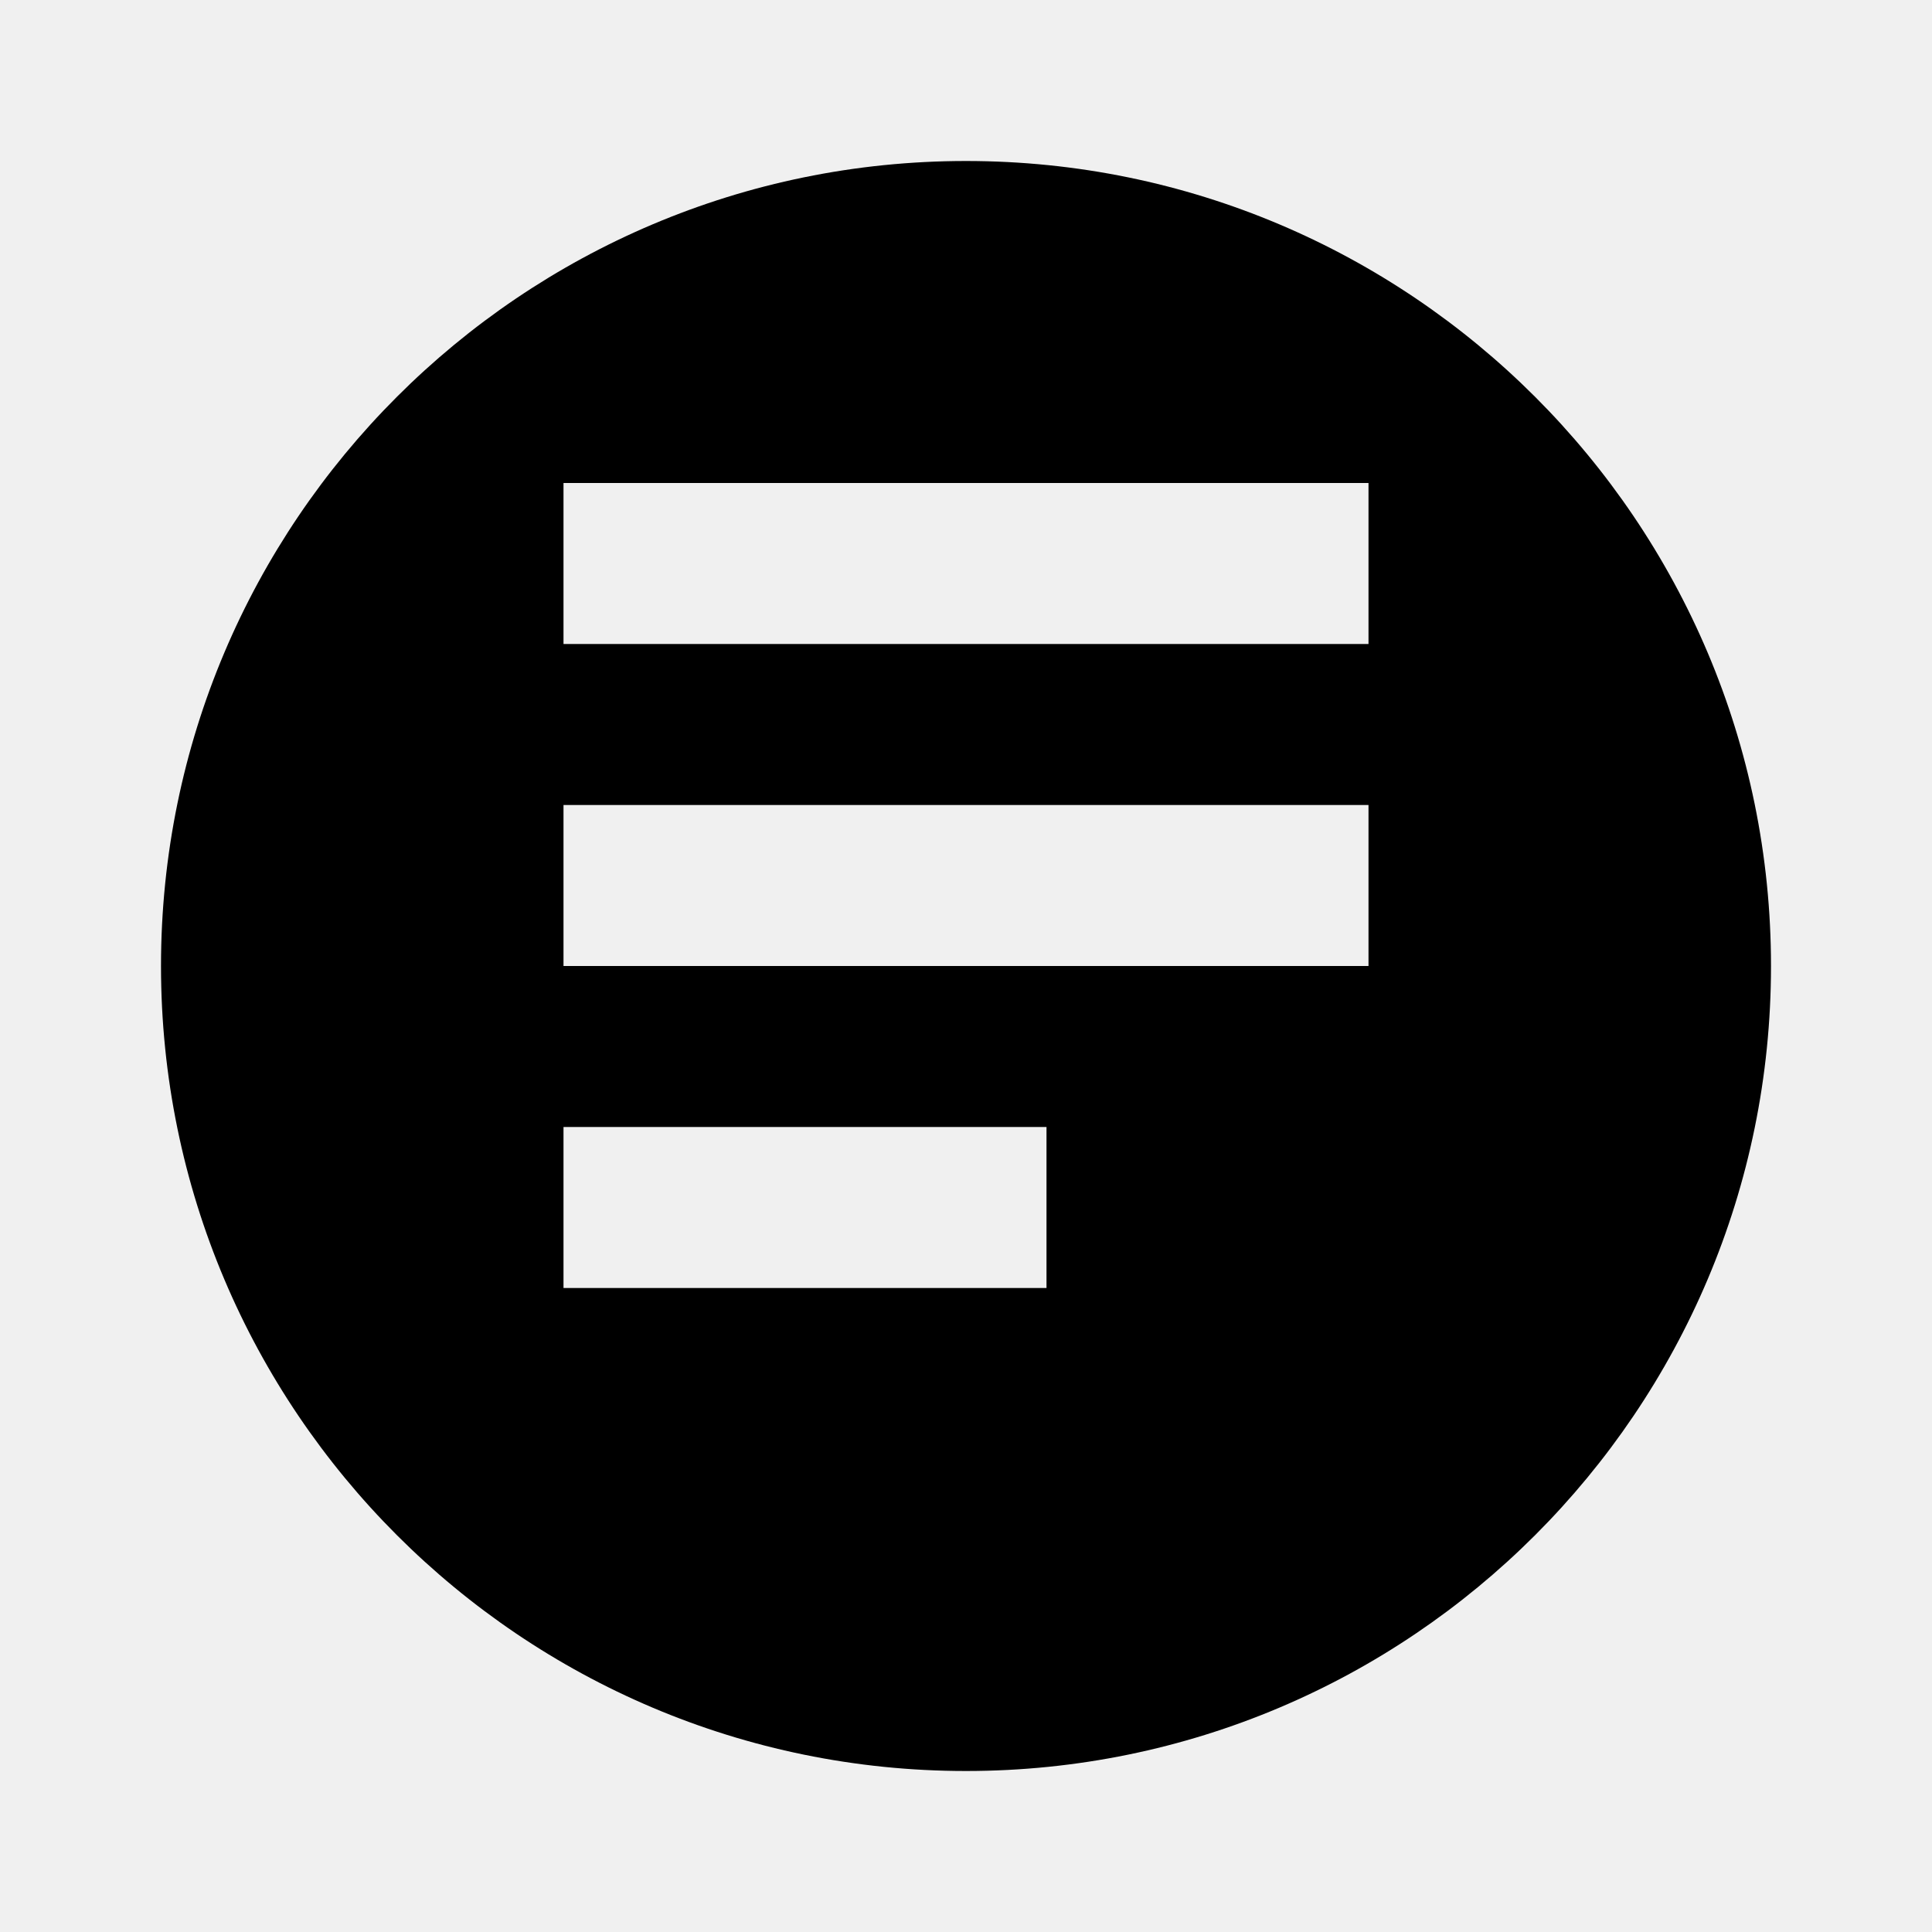
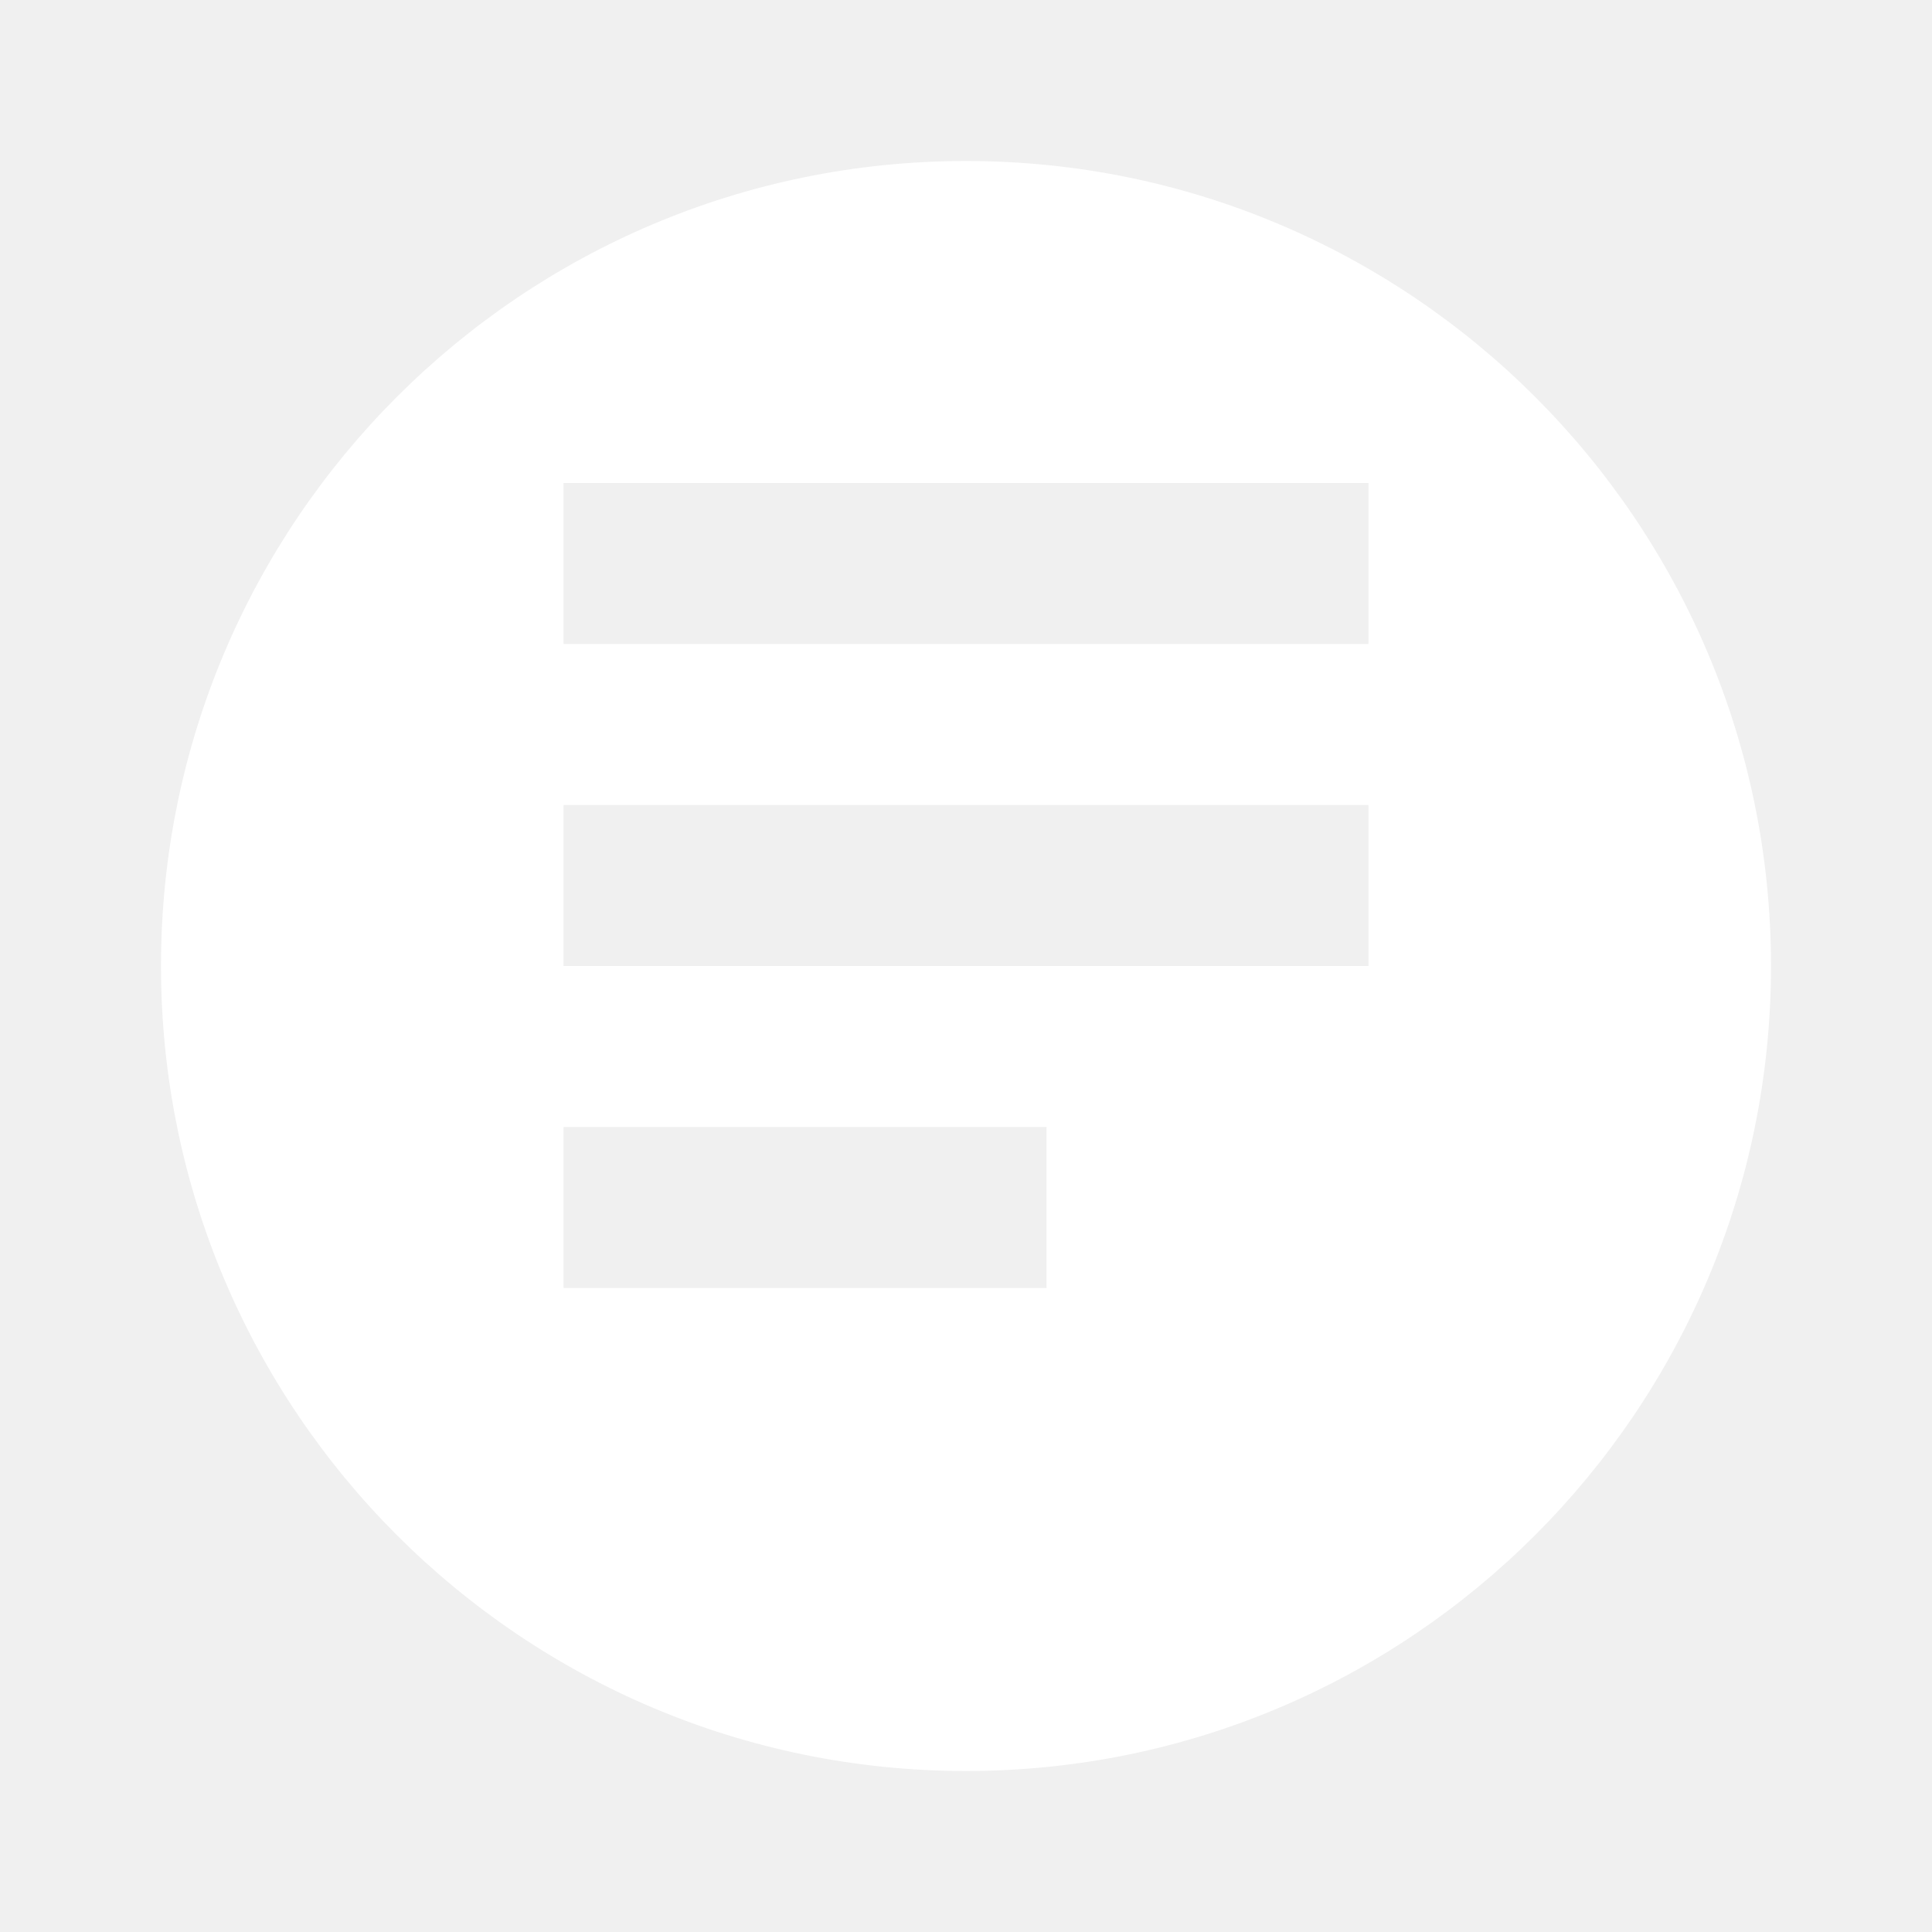
- <svg xmlns="http://www.w3.org/2000/svg" viewBox="0 0 24 24" fill="currentColor">
+ <svg xmlns="http://www.w3.org/2000/svg" viewBox="0 0 24 24" fill="white">
  <path d="M12 2C6.48 2 2 6.48 2 12s4.48 10 10 10 10-4.48 10-10S17.52 2 12 2zm1 14H7v-2h6v2zm4-4H7v-2h10v2zm0-4H7V6h10v2z" />
</svg>
